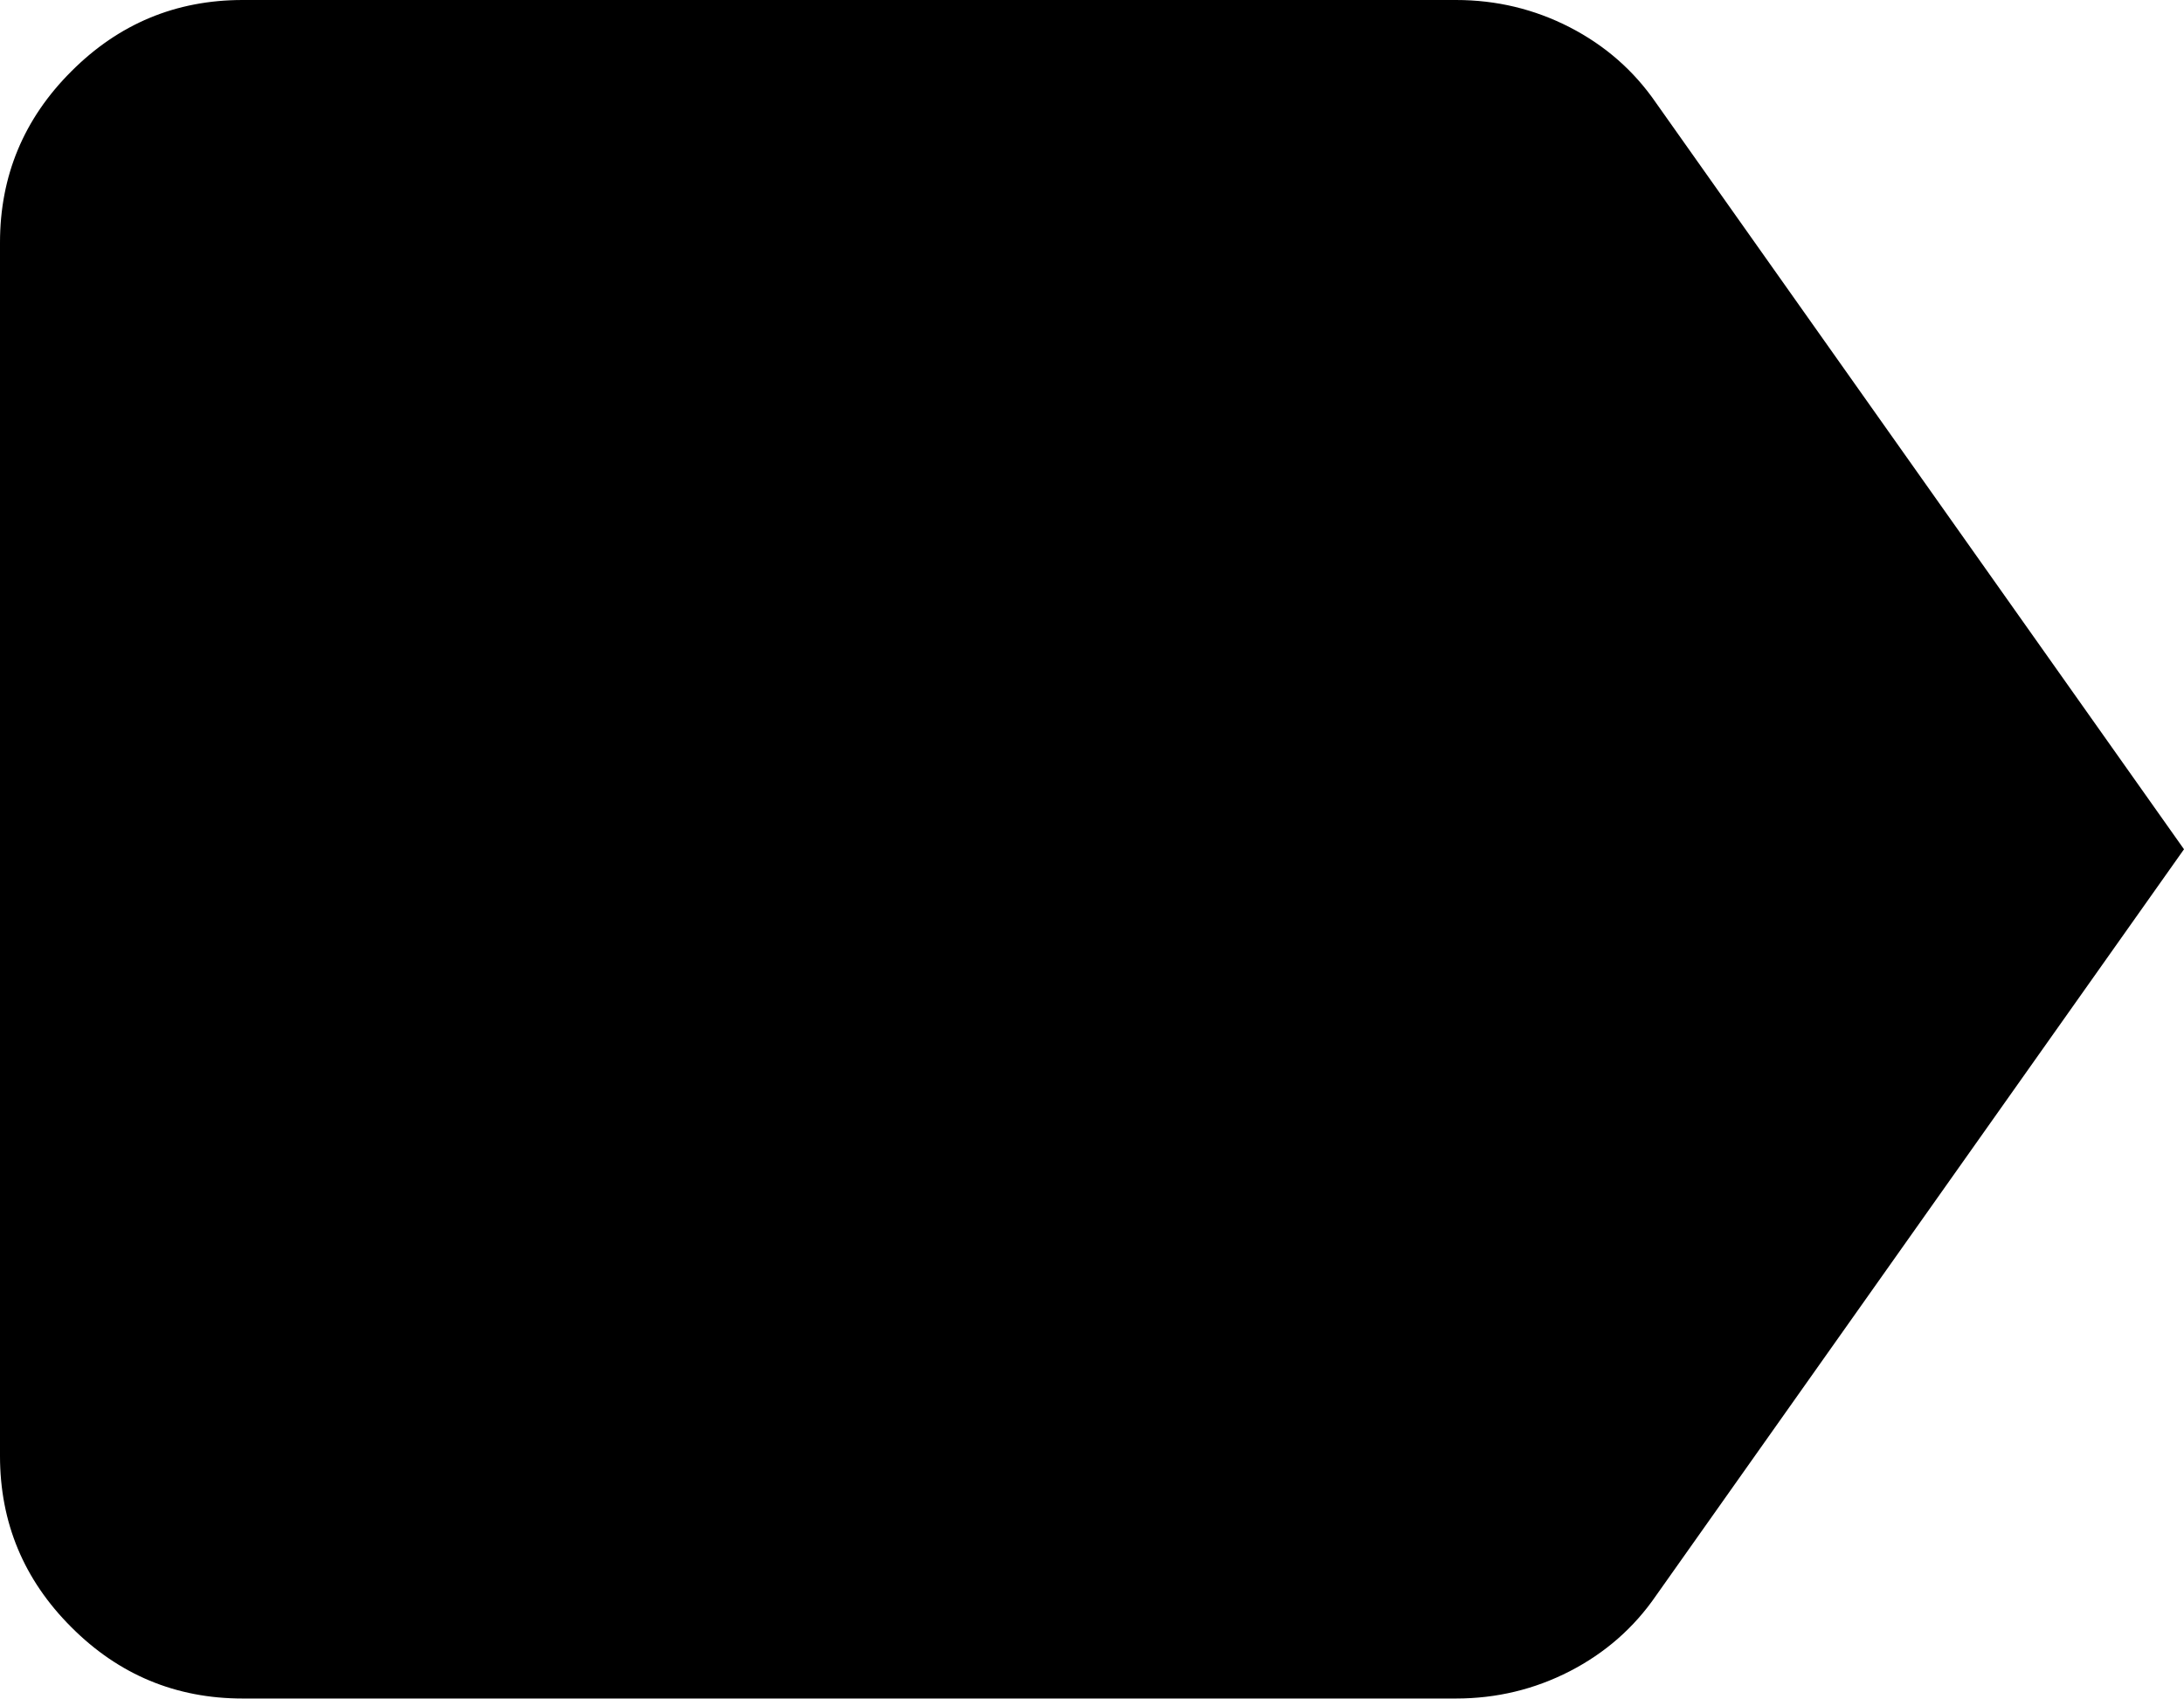
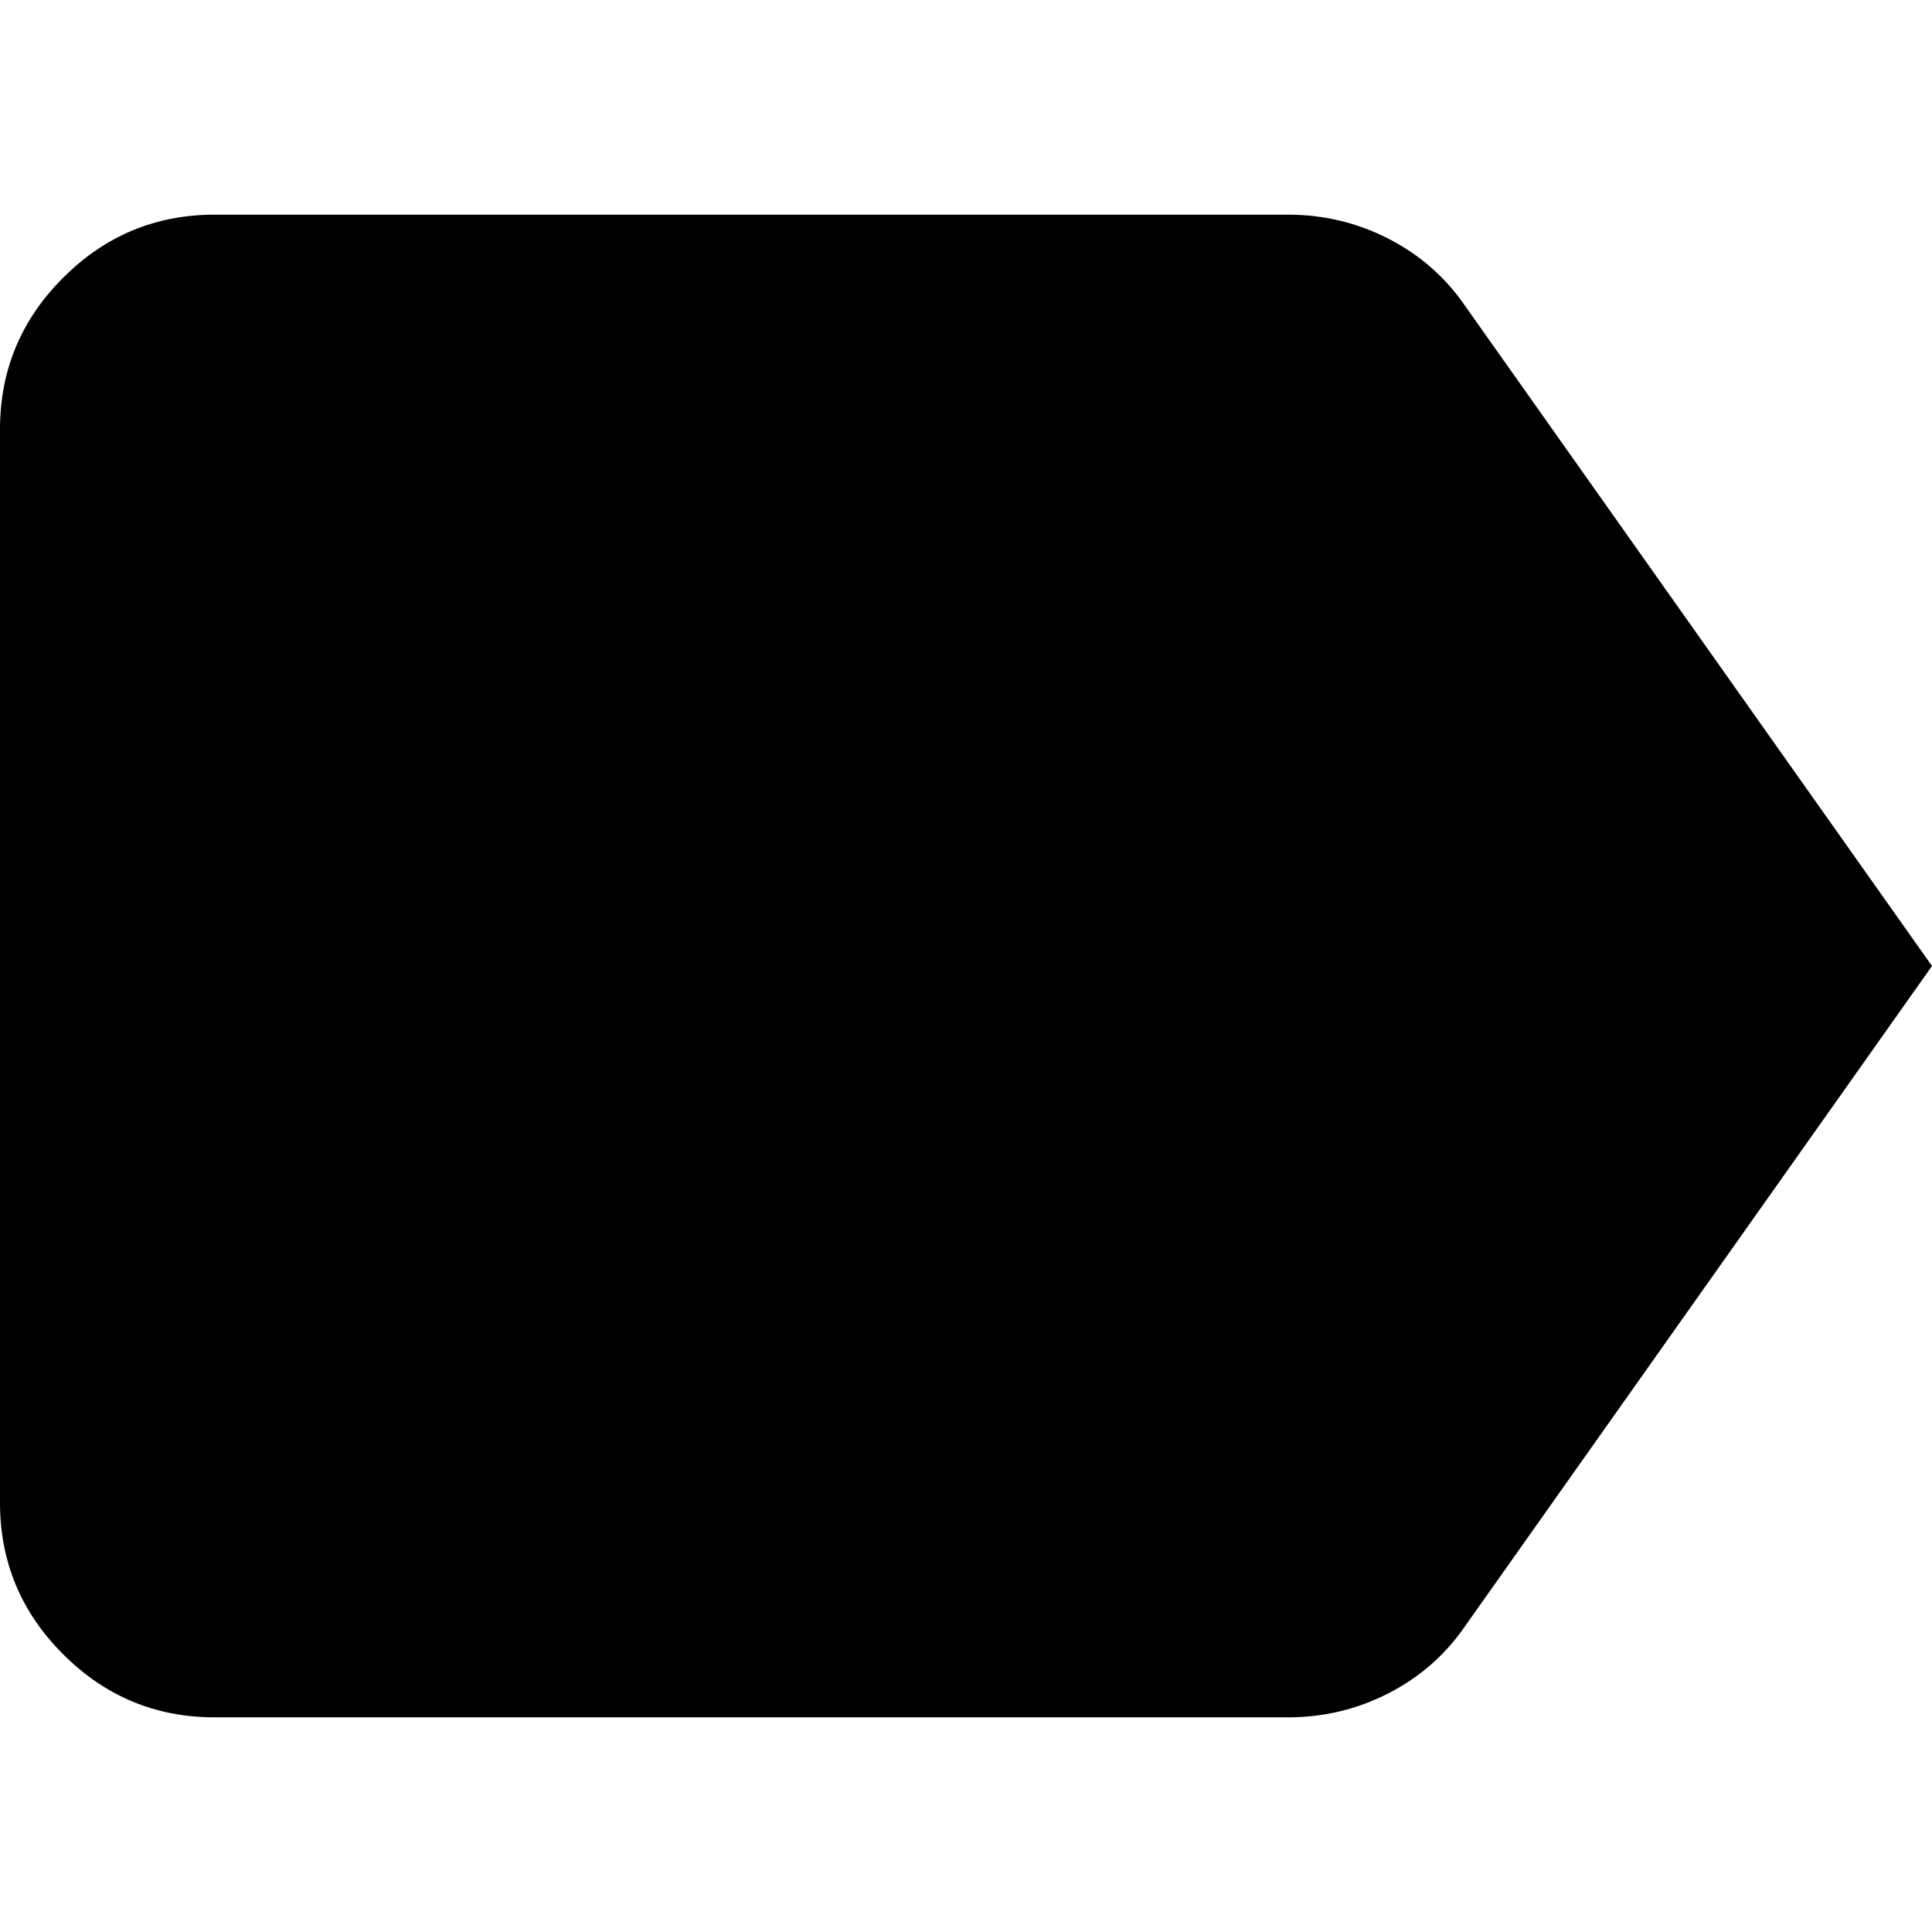
- <svg xmlns="http://www.w3.org/2000/svg" width="18px" height="14px" viewBox="0 0 18 14" version="1.1">
-   <g id="ic_labels" stroke="none" stroke-width="1" fill="none" fill-rule="evenodd">
-     <path d="M18,7 L13.65,13.15 C13.467,13.417 13.229,13.625 12.938,13.775 C12.646,13.925 12.333,14 12,14 L2,14 C1.45,14 0.979,13.804 0.588,13.412 C0.196,13.021 0,12.55 0,12 L0,2 C0,1.45 0.196,0.979 0.588,0.588 C0.979,0.196 1.45,0 2,0 L12,0 C12.333,0 12.646,0.075 12.938,0.225 C13.229,0.375 13.467,0.583 13.65,0.85 L18,7 Z M2.038,7 L2.038,12 L2.038,2 L2.038,7 Z" id="Shape" fill="#000000" fill-rule="nonzero" />
+ <svg xmlns="http://www.w3.org/2000/svg" width="18px" height="18px" viewBox="0 0 18 18" version="1.1">
+   <g id="Labels" stroke="none" stroke-width="1" fill="none" fill-rule="evenodd">
+     <g id="labels" transform="translate(0, 2)" fill="#000000" fill-rule="nonzero">
+       <path d="M18,7 L13.65,13.15 C13.467,13.417 13.229,13.625 12.938,13.775 C12.646,13.925 12.333,14 12,14 L2,14 C1.45,14 0.979,13.804 0.588,13.412 C0.196,13.021 0,12.55 0,12 L0,2 C0,1.45 0.196,0.979 0.588,0.588 C0.979,0.196 1.45,0 2,0 L12,0 C12.333,0 12.646,0.075 12.938,0.225 C13.229,0.375 13.467,0.583 13.65,0.85 L18,7 Z M2.038,7 L2.038,12 L2.038,2 L2.038,7 Z" id="Shape" />
+     </g>
  </g>
</svg>
